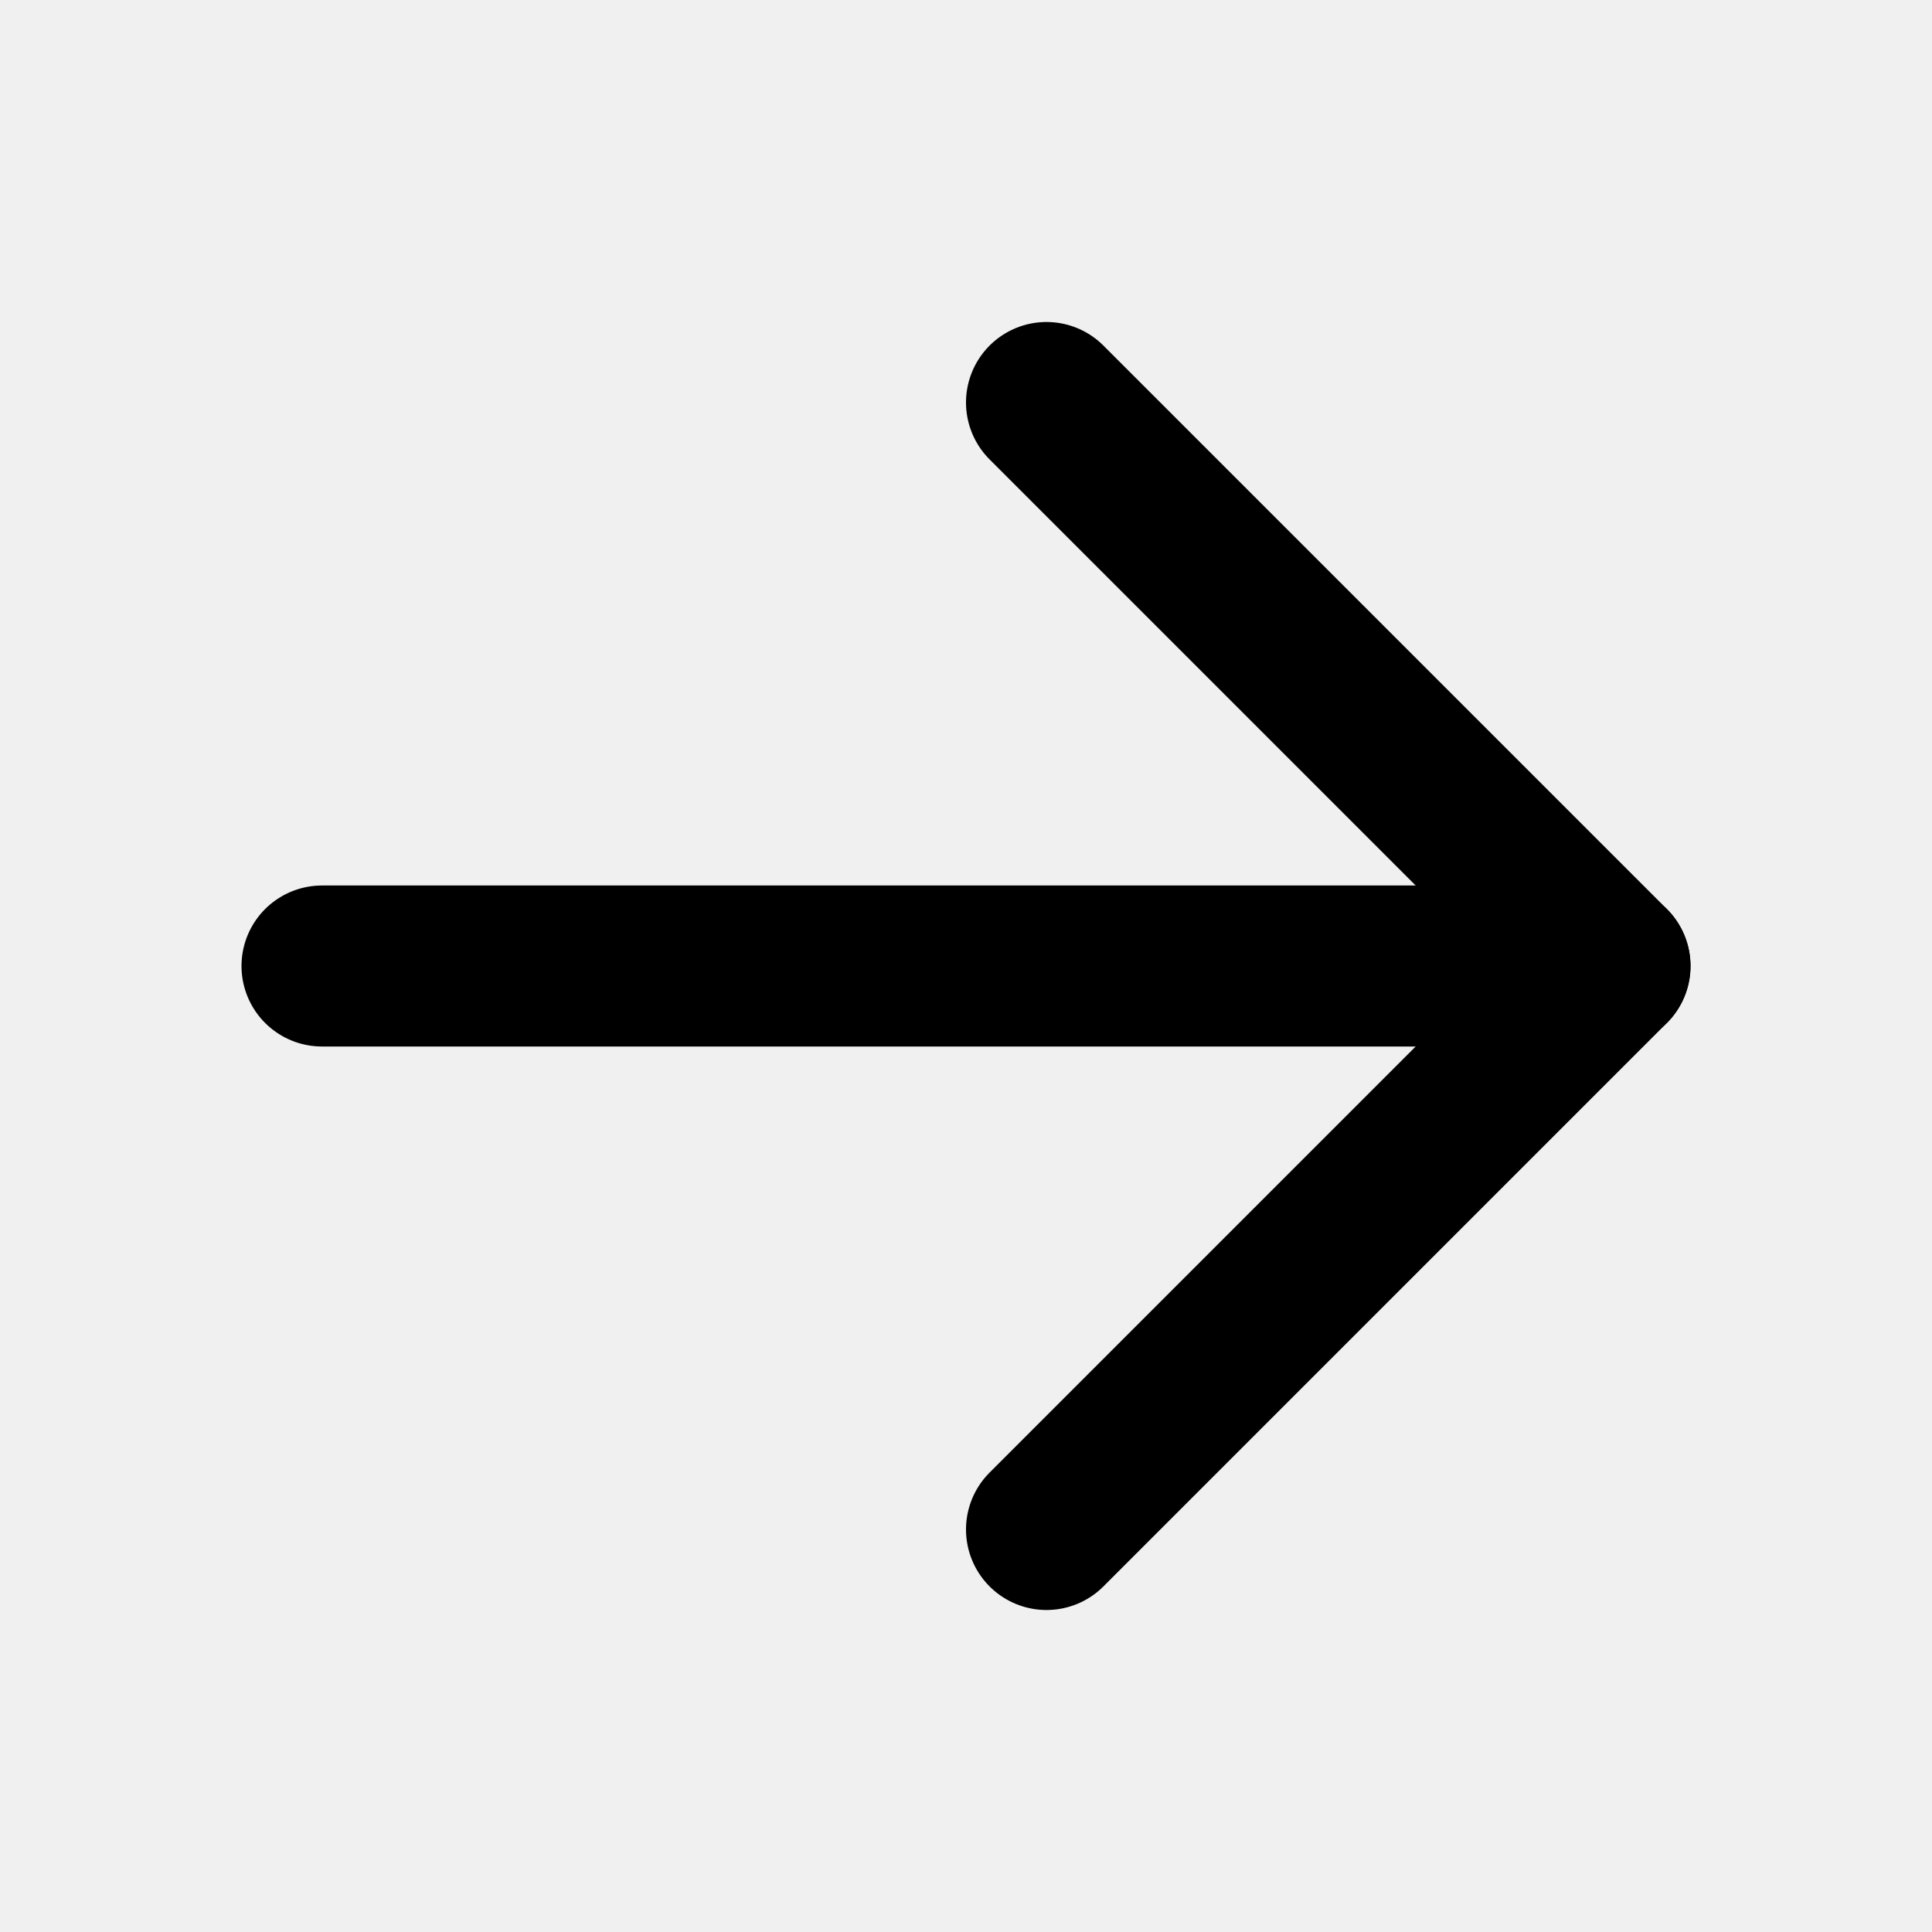
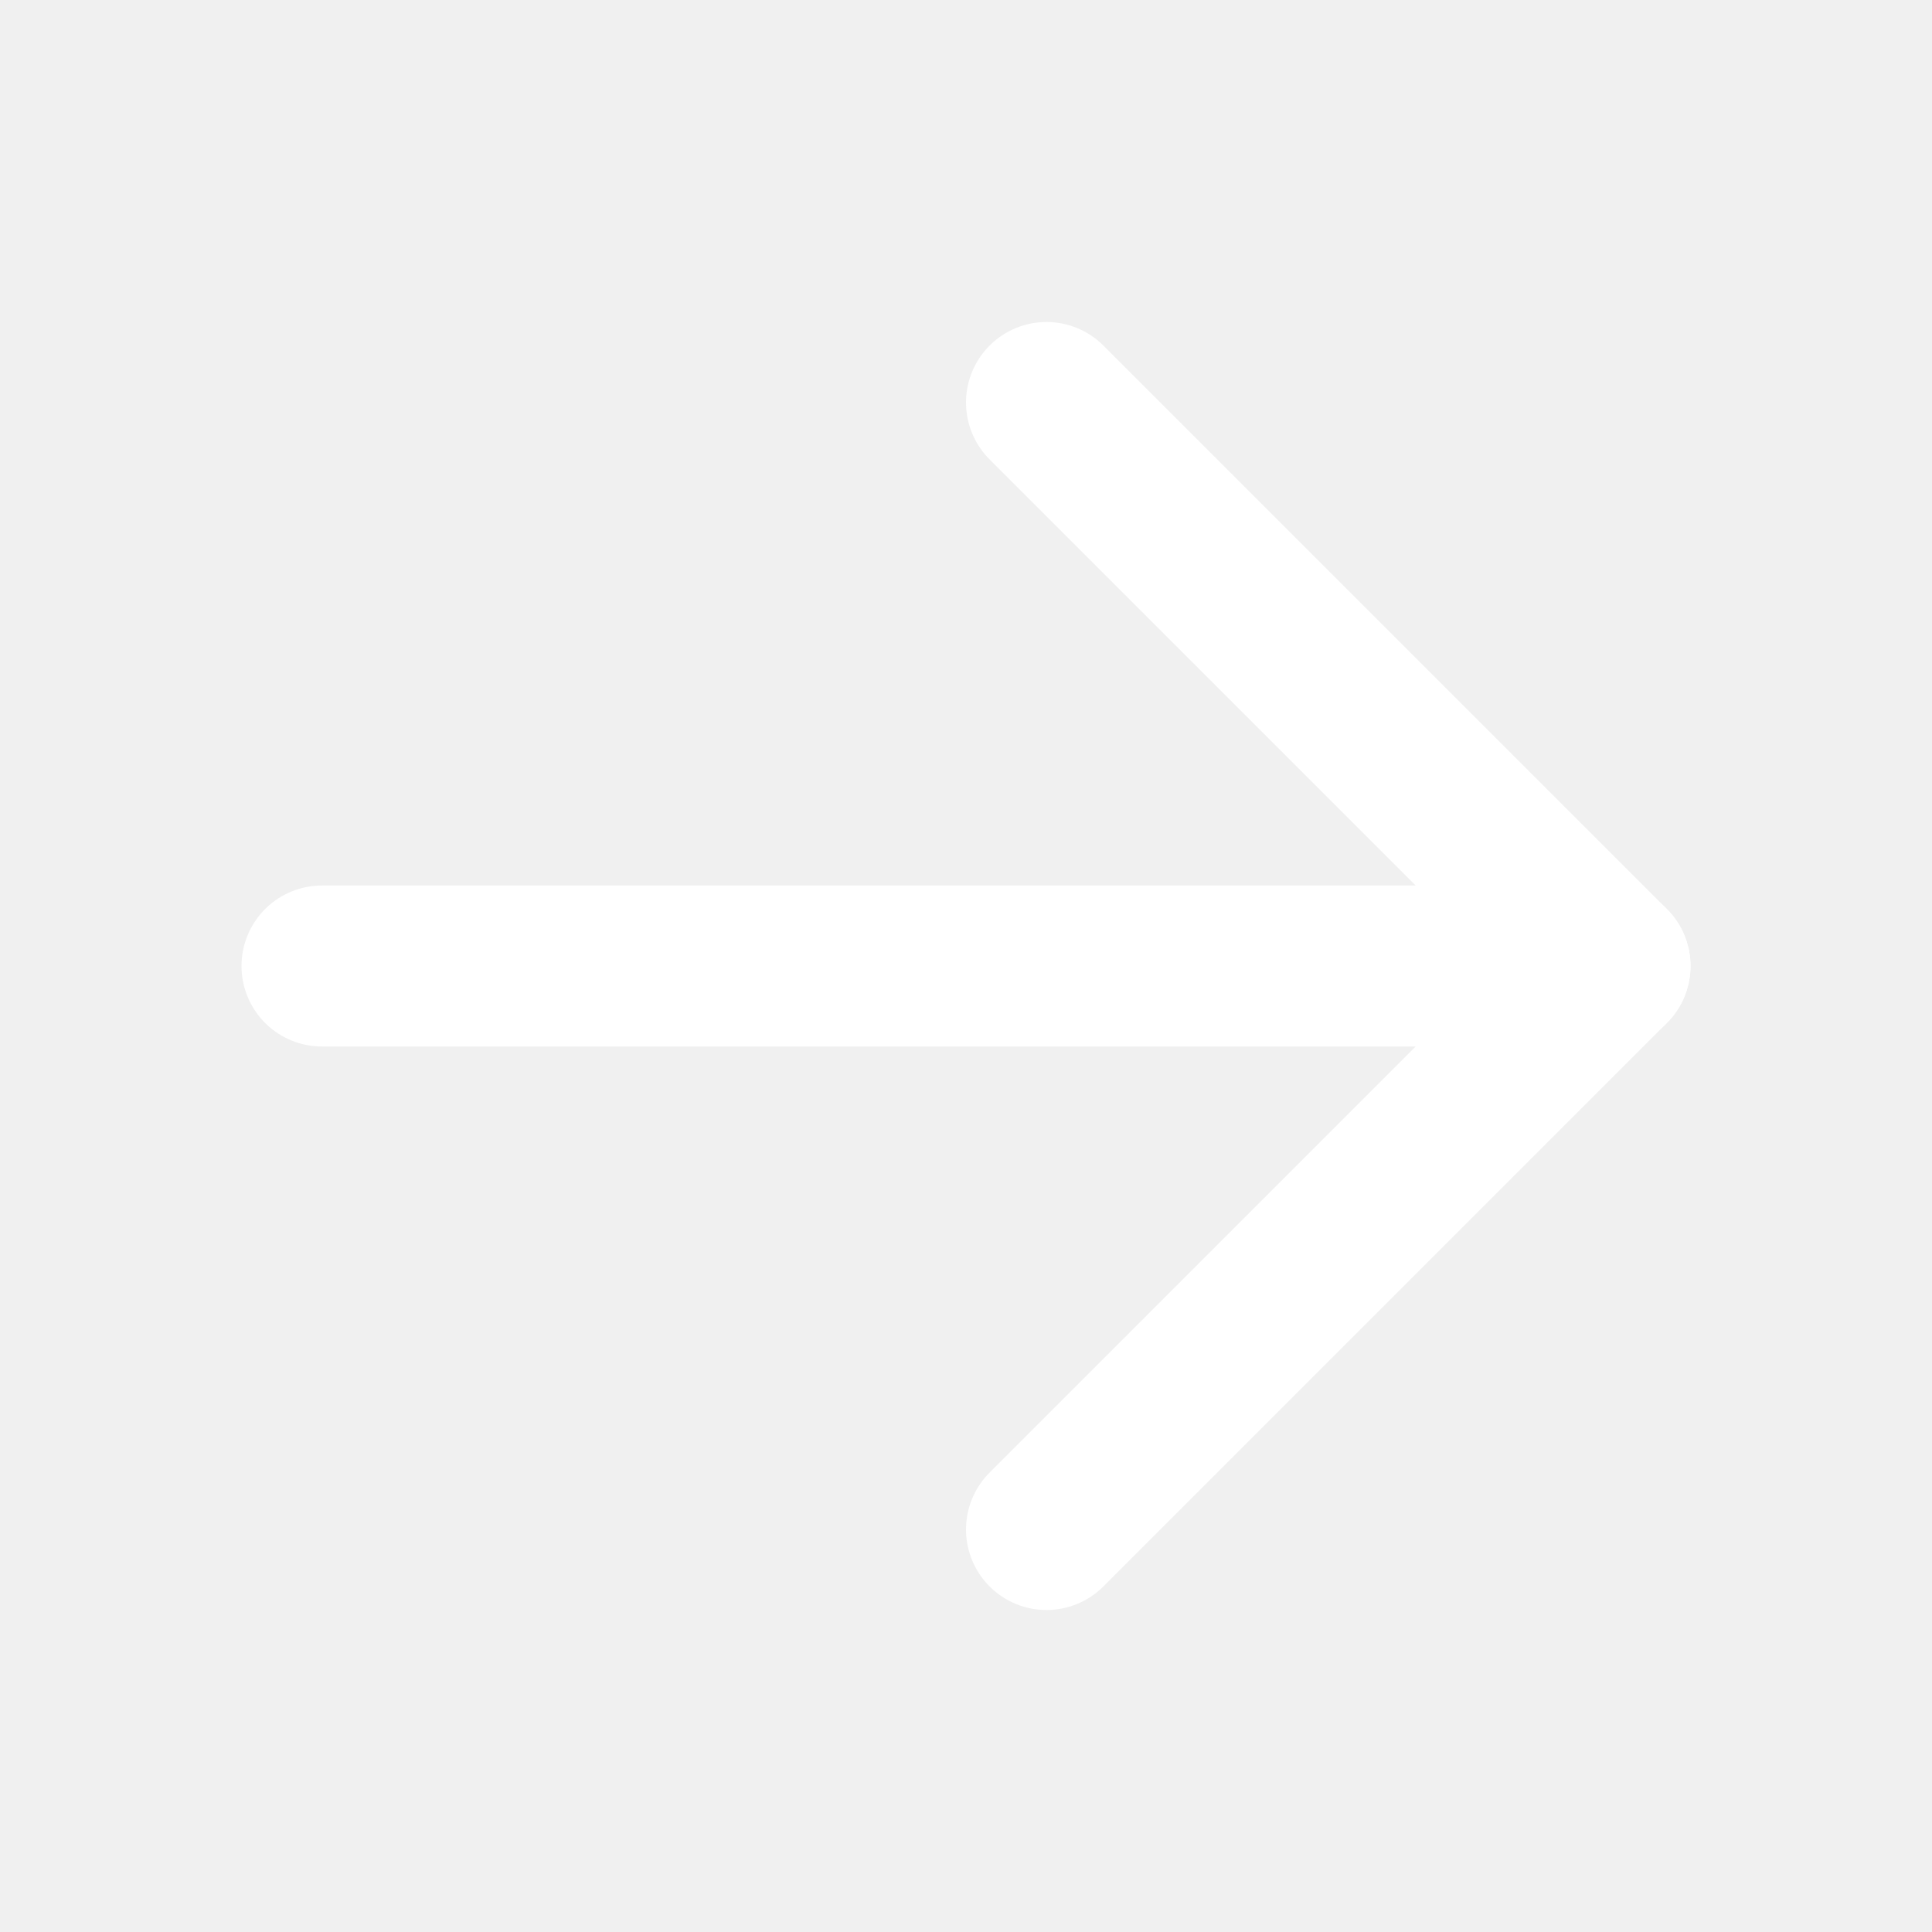
<svg xmlns="http://www.w3.org/2000/svg" width="24" height="24" viewBox="0 0 24 24" fill="none">
-   <path d="M4 12H20" stroke="black" stroke-width="2" stroke-linecap="round" stroke-linejoin="round" />
-   <path d="M13 5L20 12L13 19" stroke="black" stroke-width="2" stroke-linecap="round" stroke-linejoin="round" />
+   <path d="M4 12H20" stroke="white" stroke-width="2" stroke-linecap="round" stroke-linejoin="round" />
+   <path d="M13 5L20 12L13 19" stroke="white" stroke-width="2" stroke-linecap="round" stroke-linejoin="round" />
</svg>
